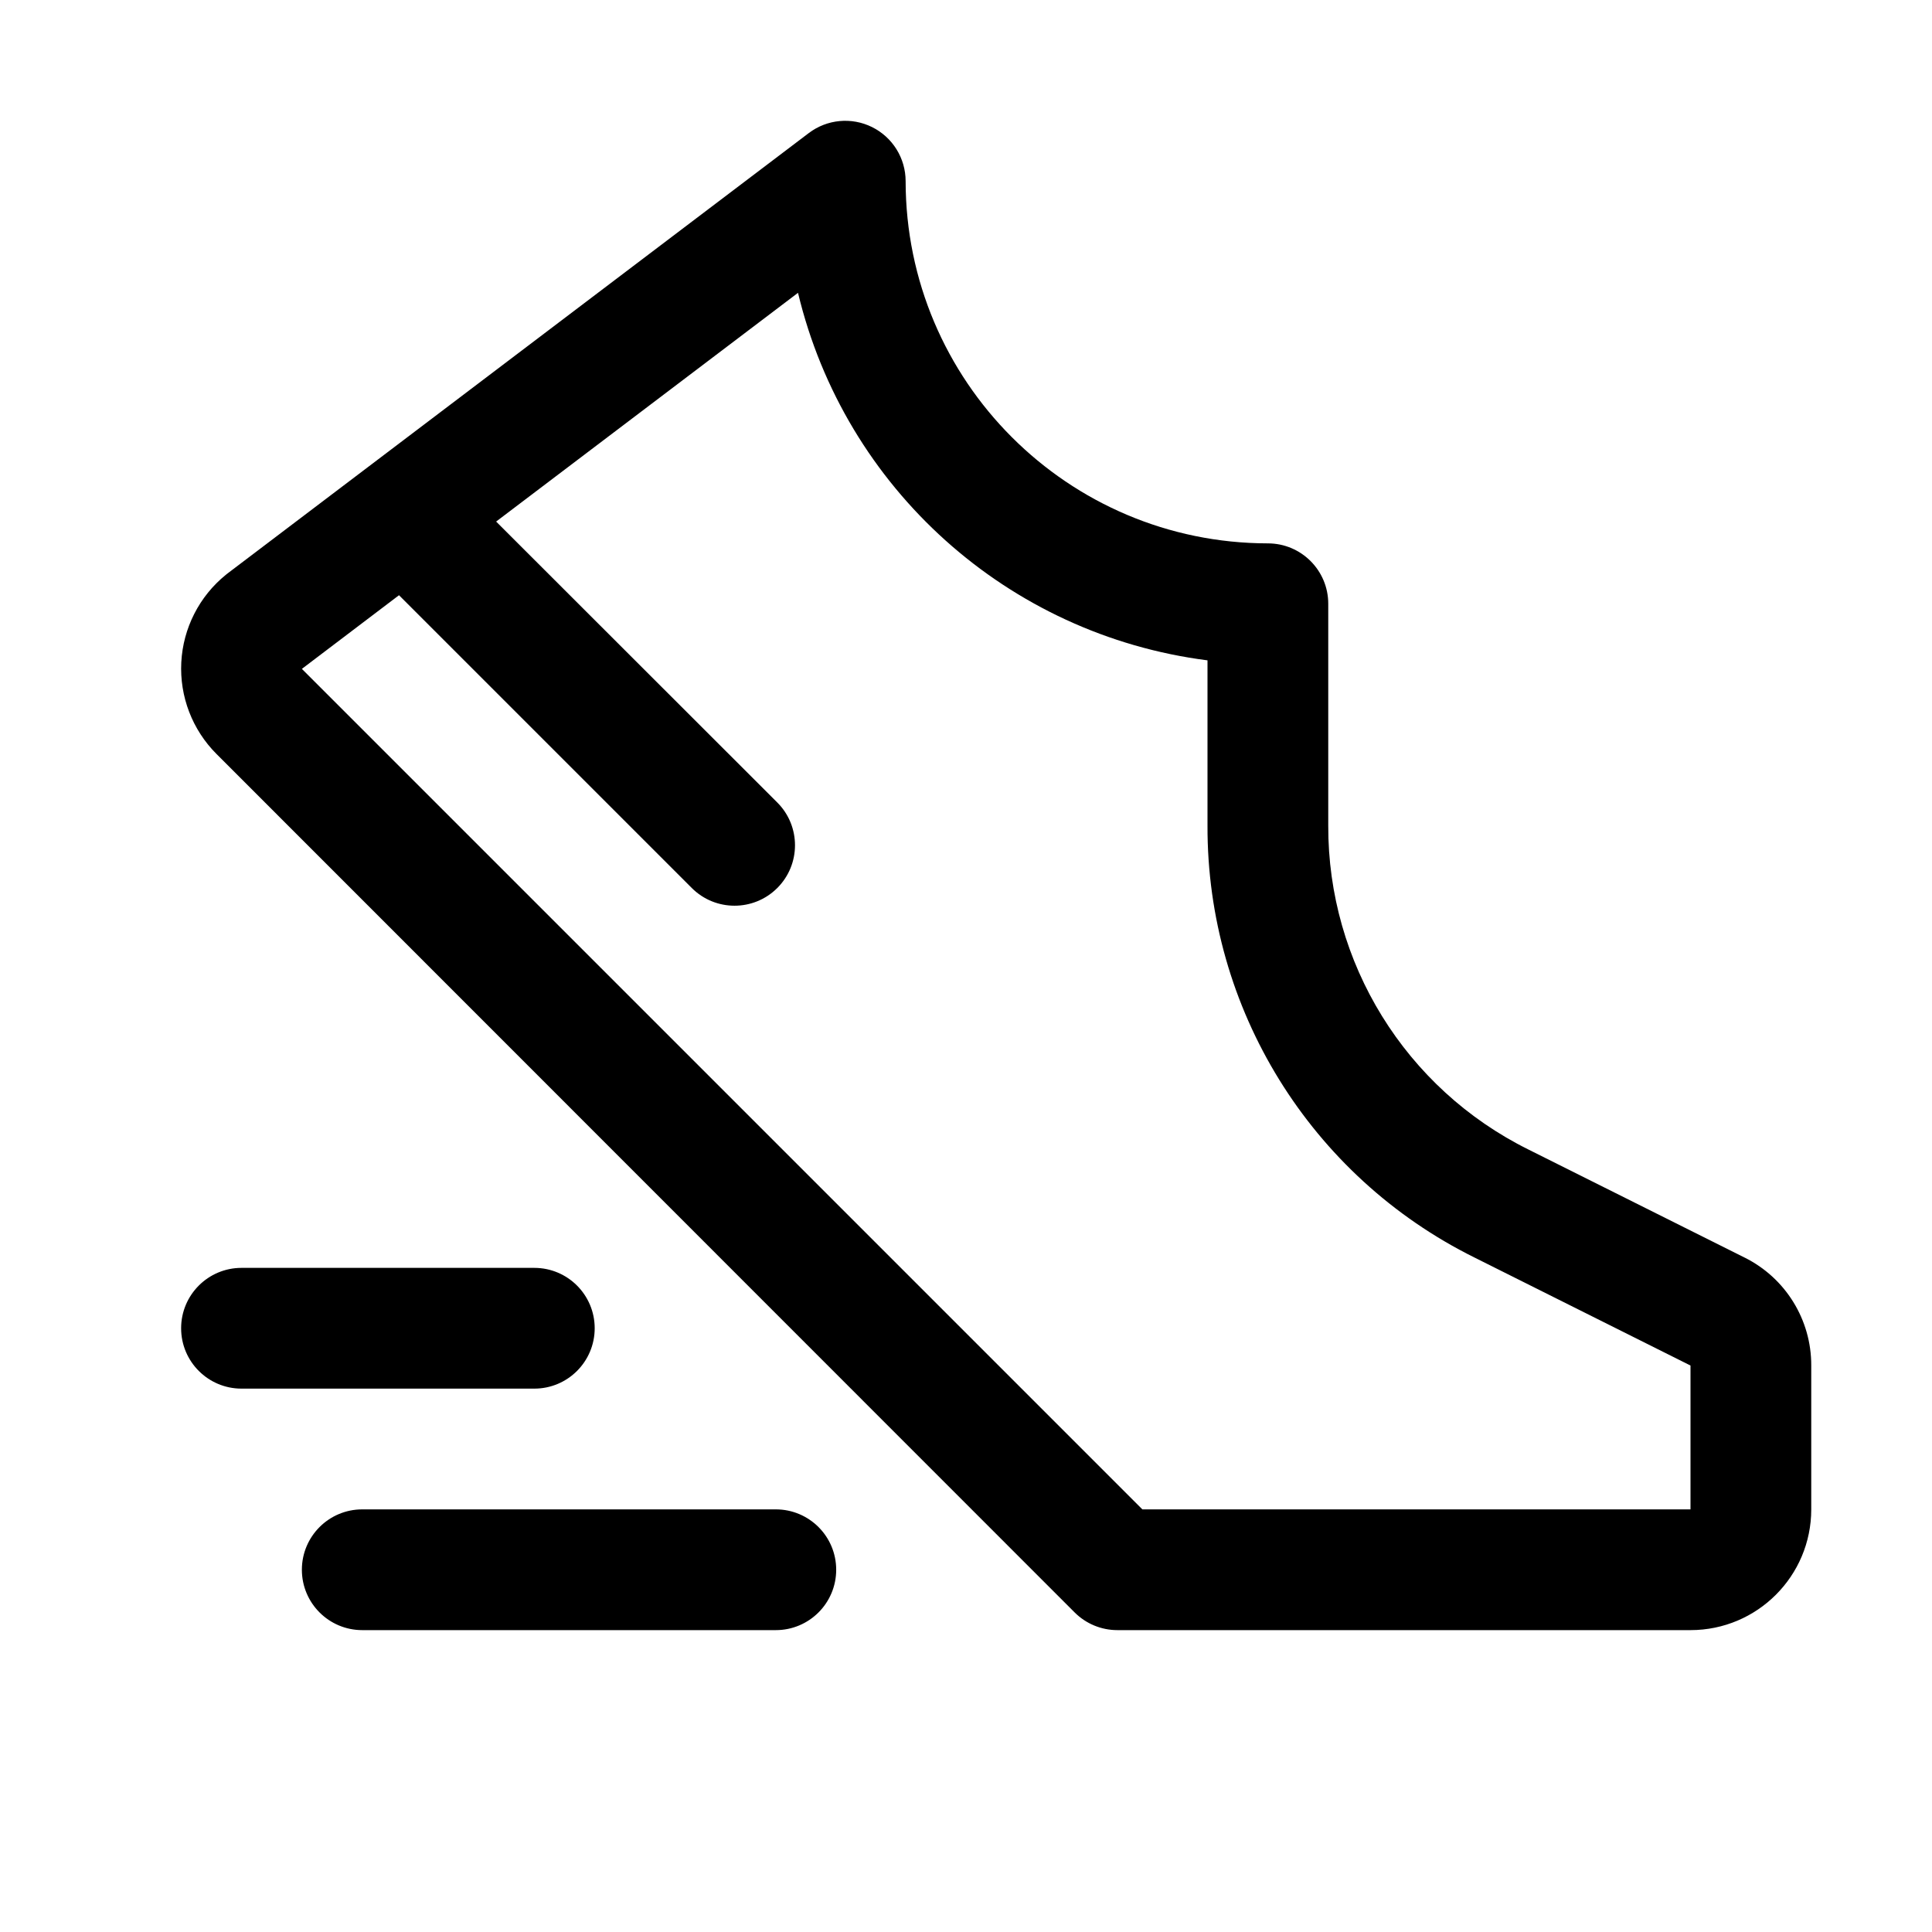
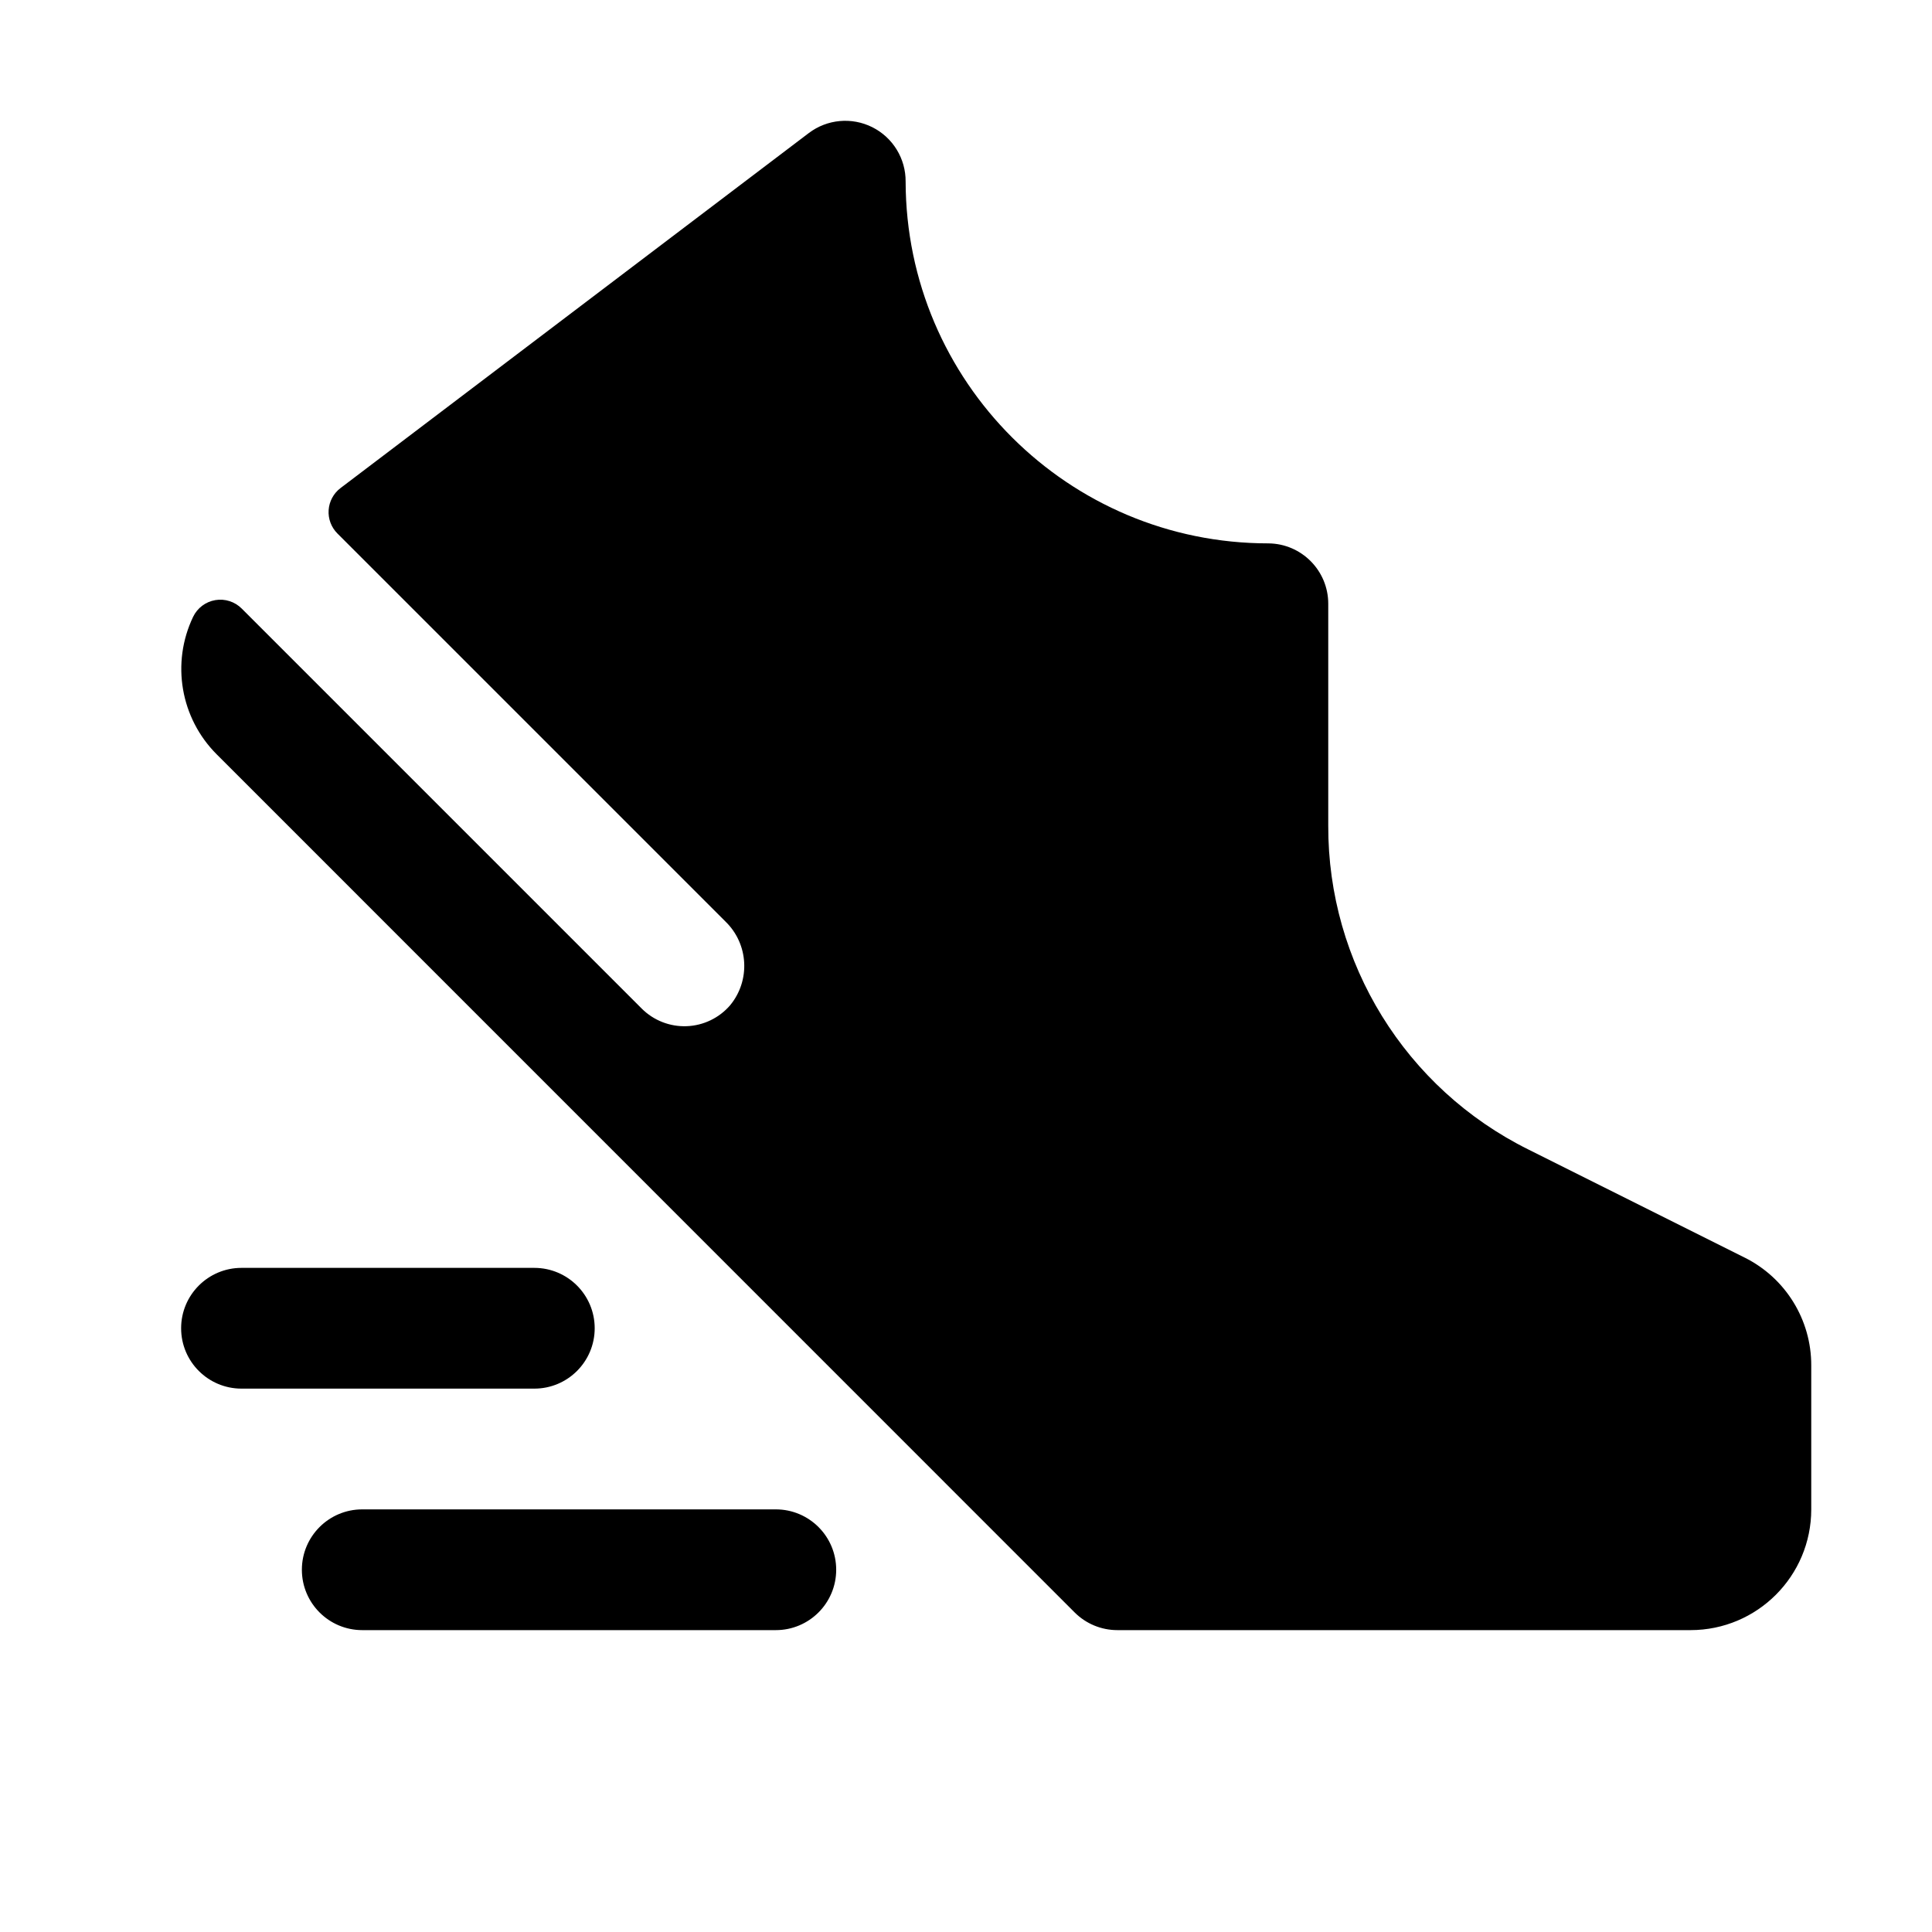
- <svg xmlns="http://www.w3.org/2000/svg" viewBox="0 0 256 256" fill="currentColor">
-   <path d="M231.16,166.63l-28.63-14.31A47.74,47.74,0,0,1,176,109.39V80a8,8,0,0,0-8-8,48.05,48.05,0,0,1-48-48,8,8,0,0,0-12.83-6.37L30.13,76l-.2.16a16,16,0,0,0-1.24,23.75L142.4,213.66a8,8,0,0,0,5.66,2.34H224a16,16,0,0,0,16-16V180.94A15.92,15.92,0,0,0,231.16,166.63ZM224,200H151.37L40,88.63l12.87-9.76,38.79,38.79A8,8,0,0,0,103,106.34L65.74,69.11l40-30.31A64.15,64.15,0,0,0,160,87.5v21.89a63.65,63.65,0,0,0,35.38,57.24L224,180.94ZM70.8,184H32a8,8,0,0,1,0-16H70.8a8,8,0,1,1,0,16Zm40,24a8,8,0,0,1-8,8H48a8,8,0,0,1,0-16h54.8A8,8,0,0,1,110.8,208Z" />
+ <svg xmlns="http://www.w3.org/2000/svg" viewBox="0 0 256 256">
+   <rect width="256" height="256" fill="none" />
+   <path d="M70.8,184H32a8,8,0,0,1,0-16H70.8a8,8,0,1,1,0,16Zm32,16H48a8,8,0,0,0,0,16h54.8a8,8,0,1,0,0-16Zm128.36-33.37-28.63-14.31A47.74,47.74,0,0,1,176,109.39V80a8,8,0,0,0-7.93-8A48.05,48.05,0,0,1,120,24.07a8,8,0,0,0-12.83-6.44L45.11,64.68a4,4,0,0,0-.41,6l51.44,51.44a8.19,8.19,0,0,1,.6,11.09,8,8,0,0,1-11.71.43l-53-53a4,4,0,0,0-6.44,1.09,16,16,0,0,0,3.12,18.22L142.4,213.66a8,8,0,0,0,5.66,2.34H224a16,16,0,0,0,16-16V180.94A15.92,15.92,0,0,0,231.16,166.63Z" />
</svg>
